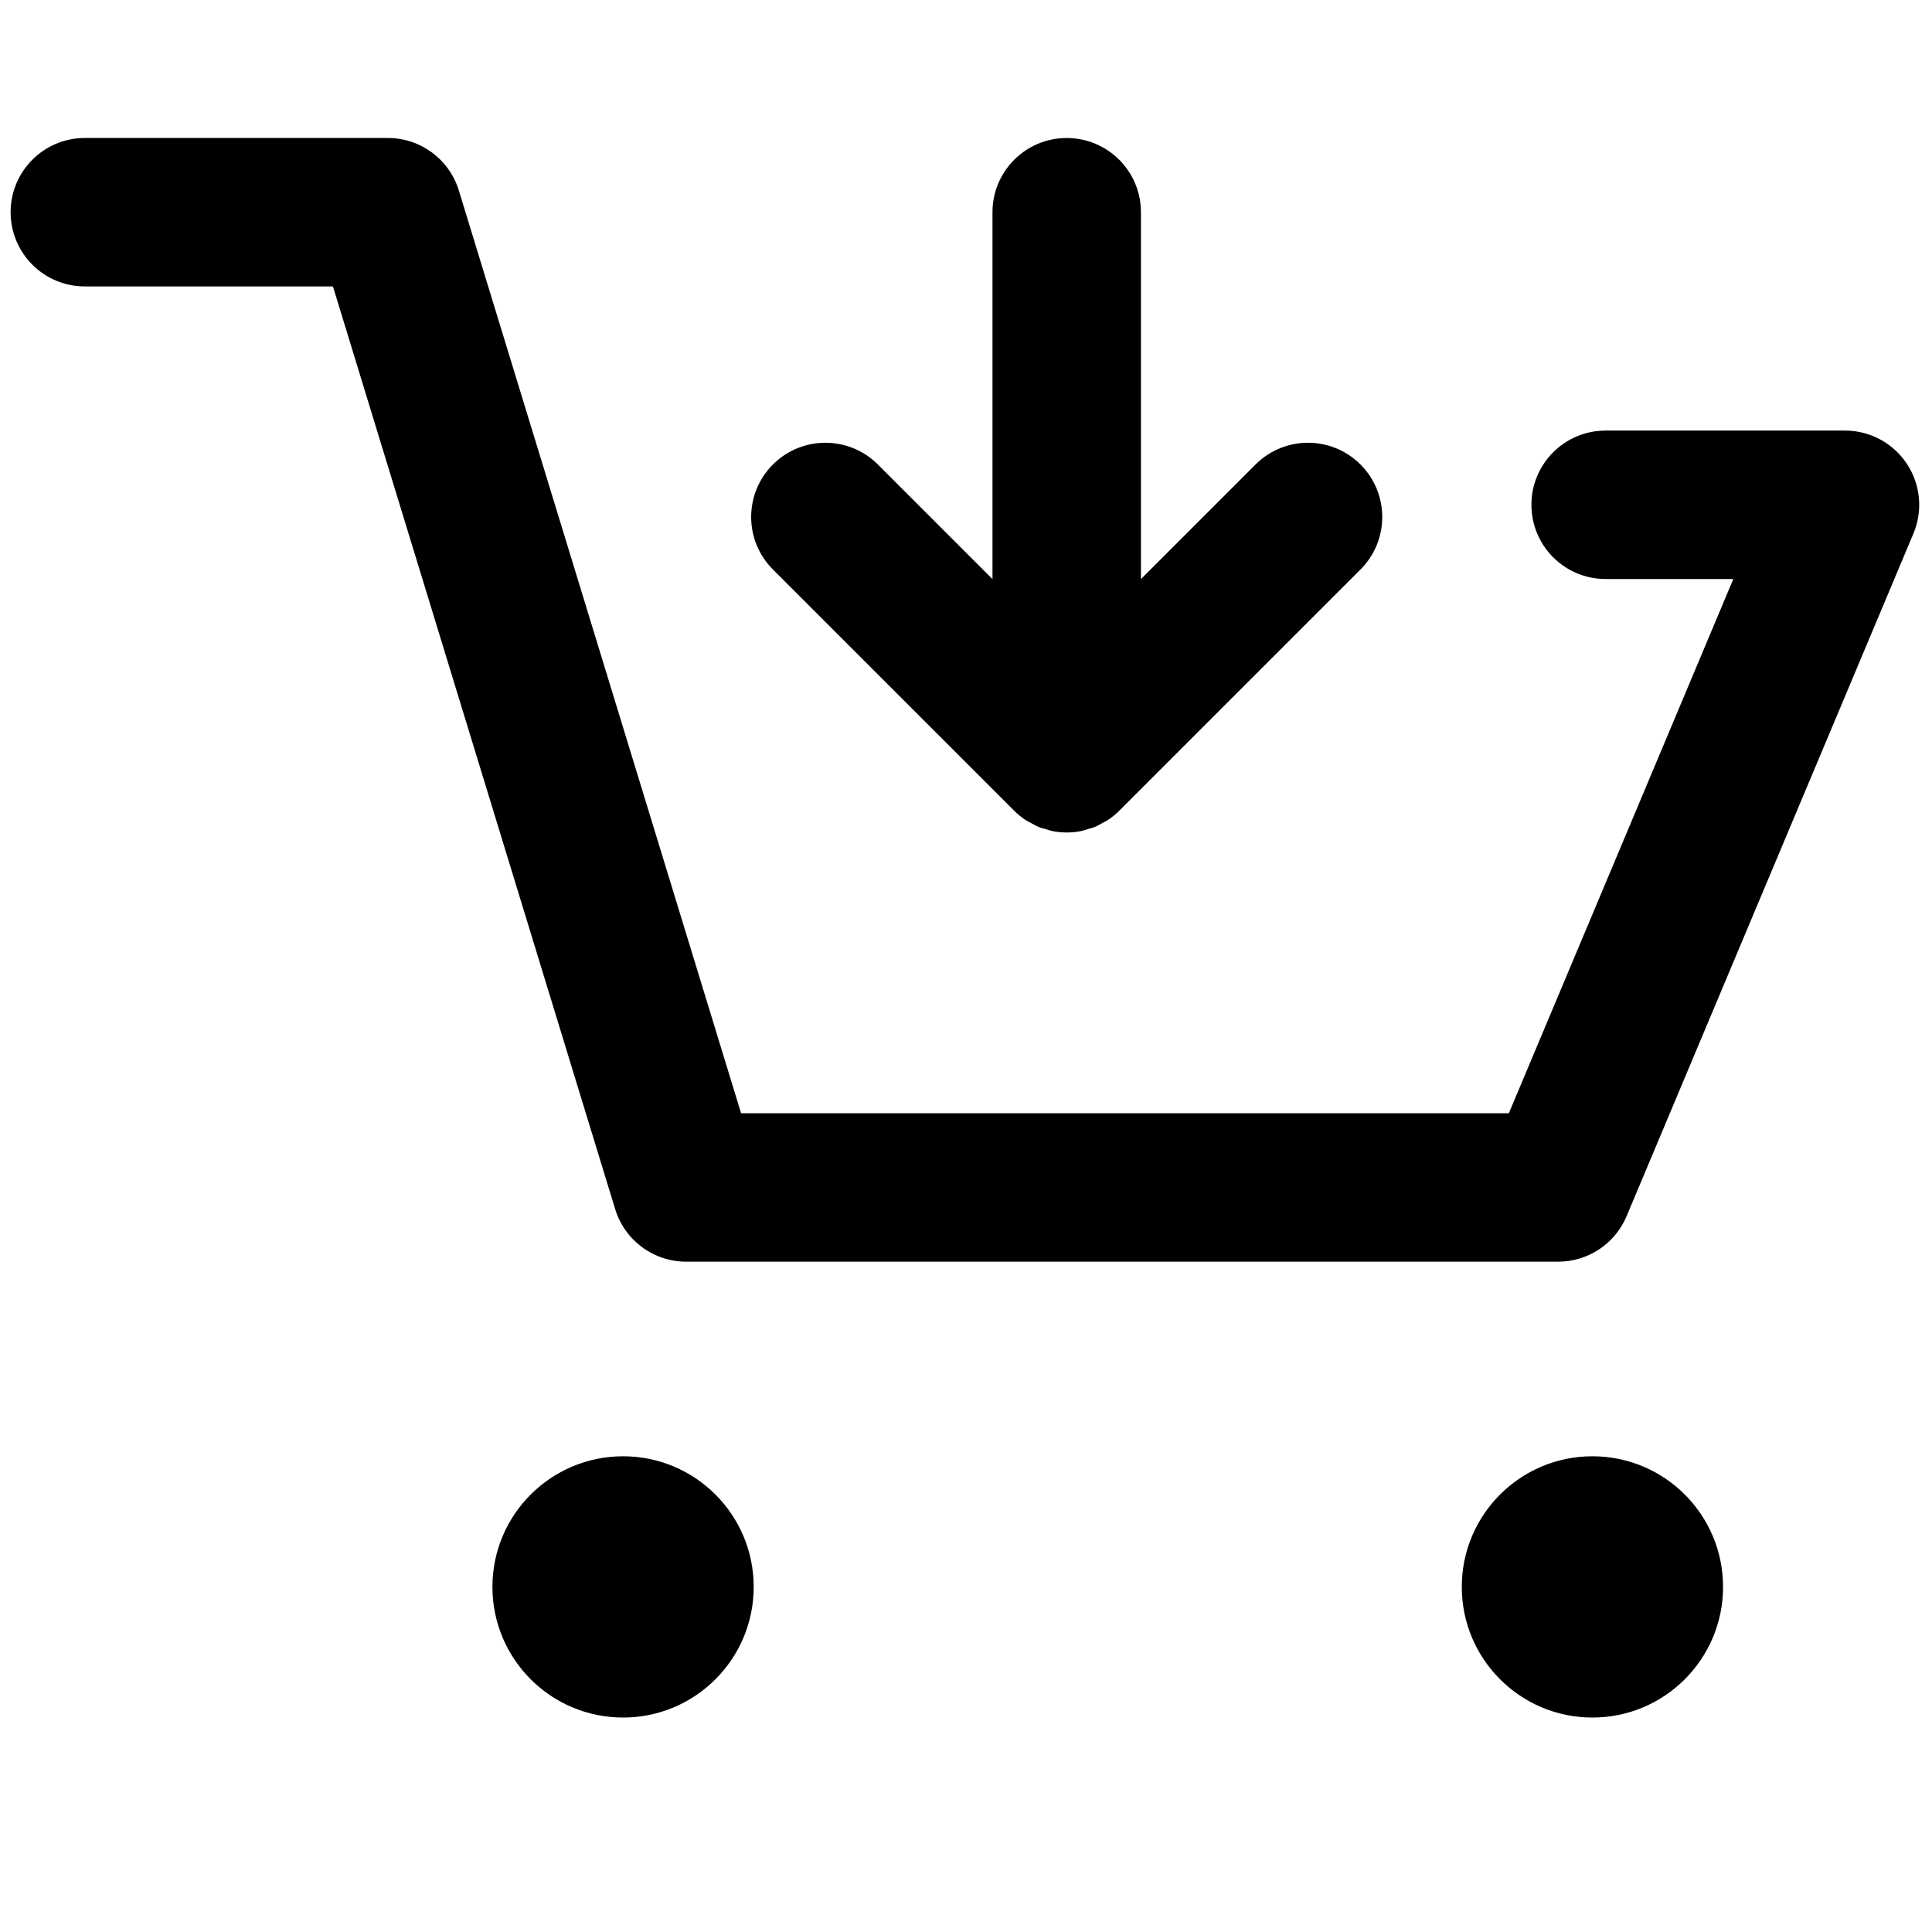
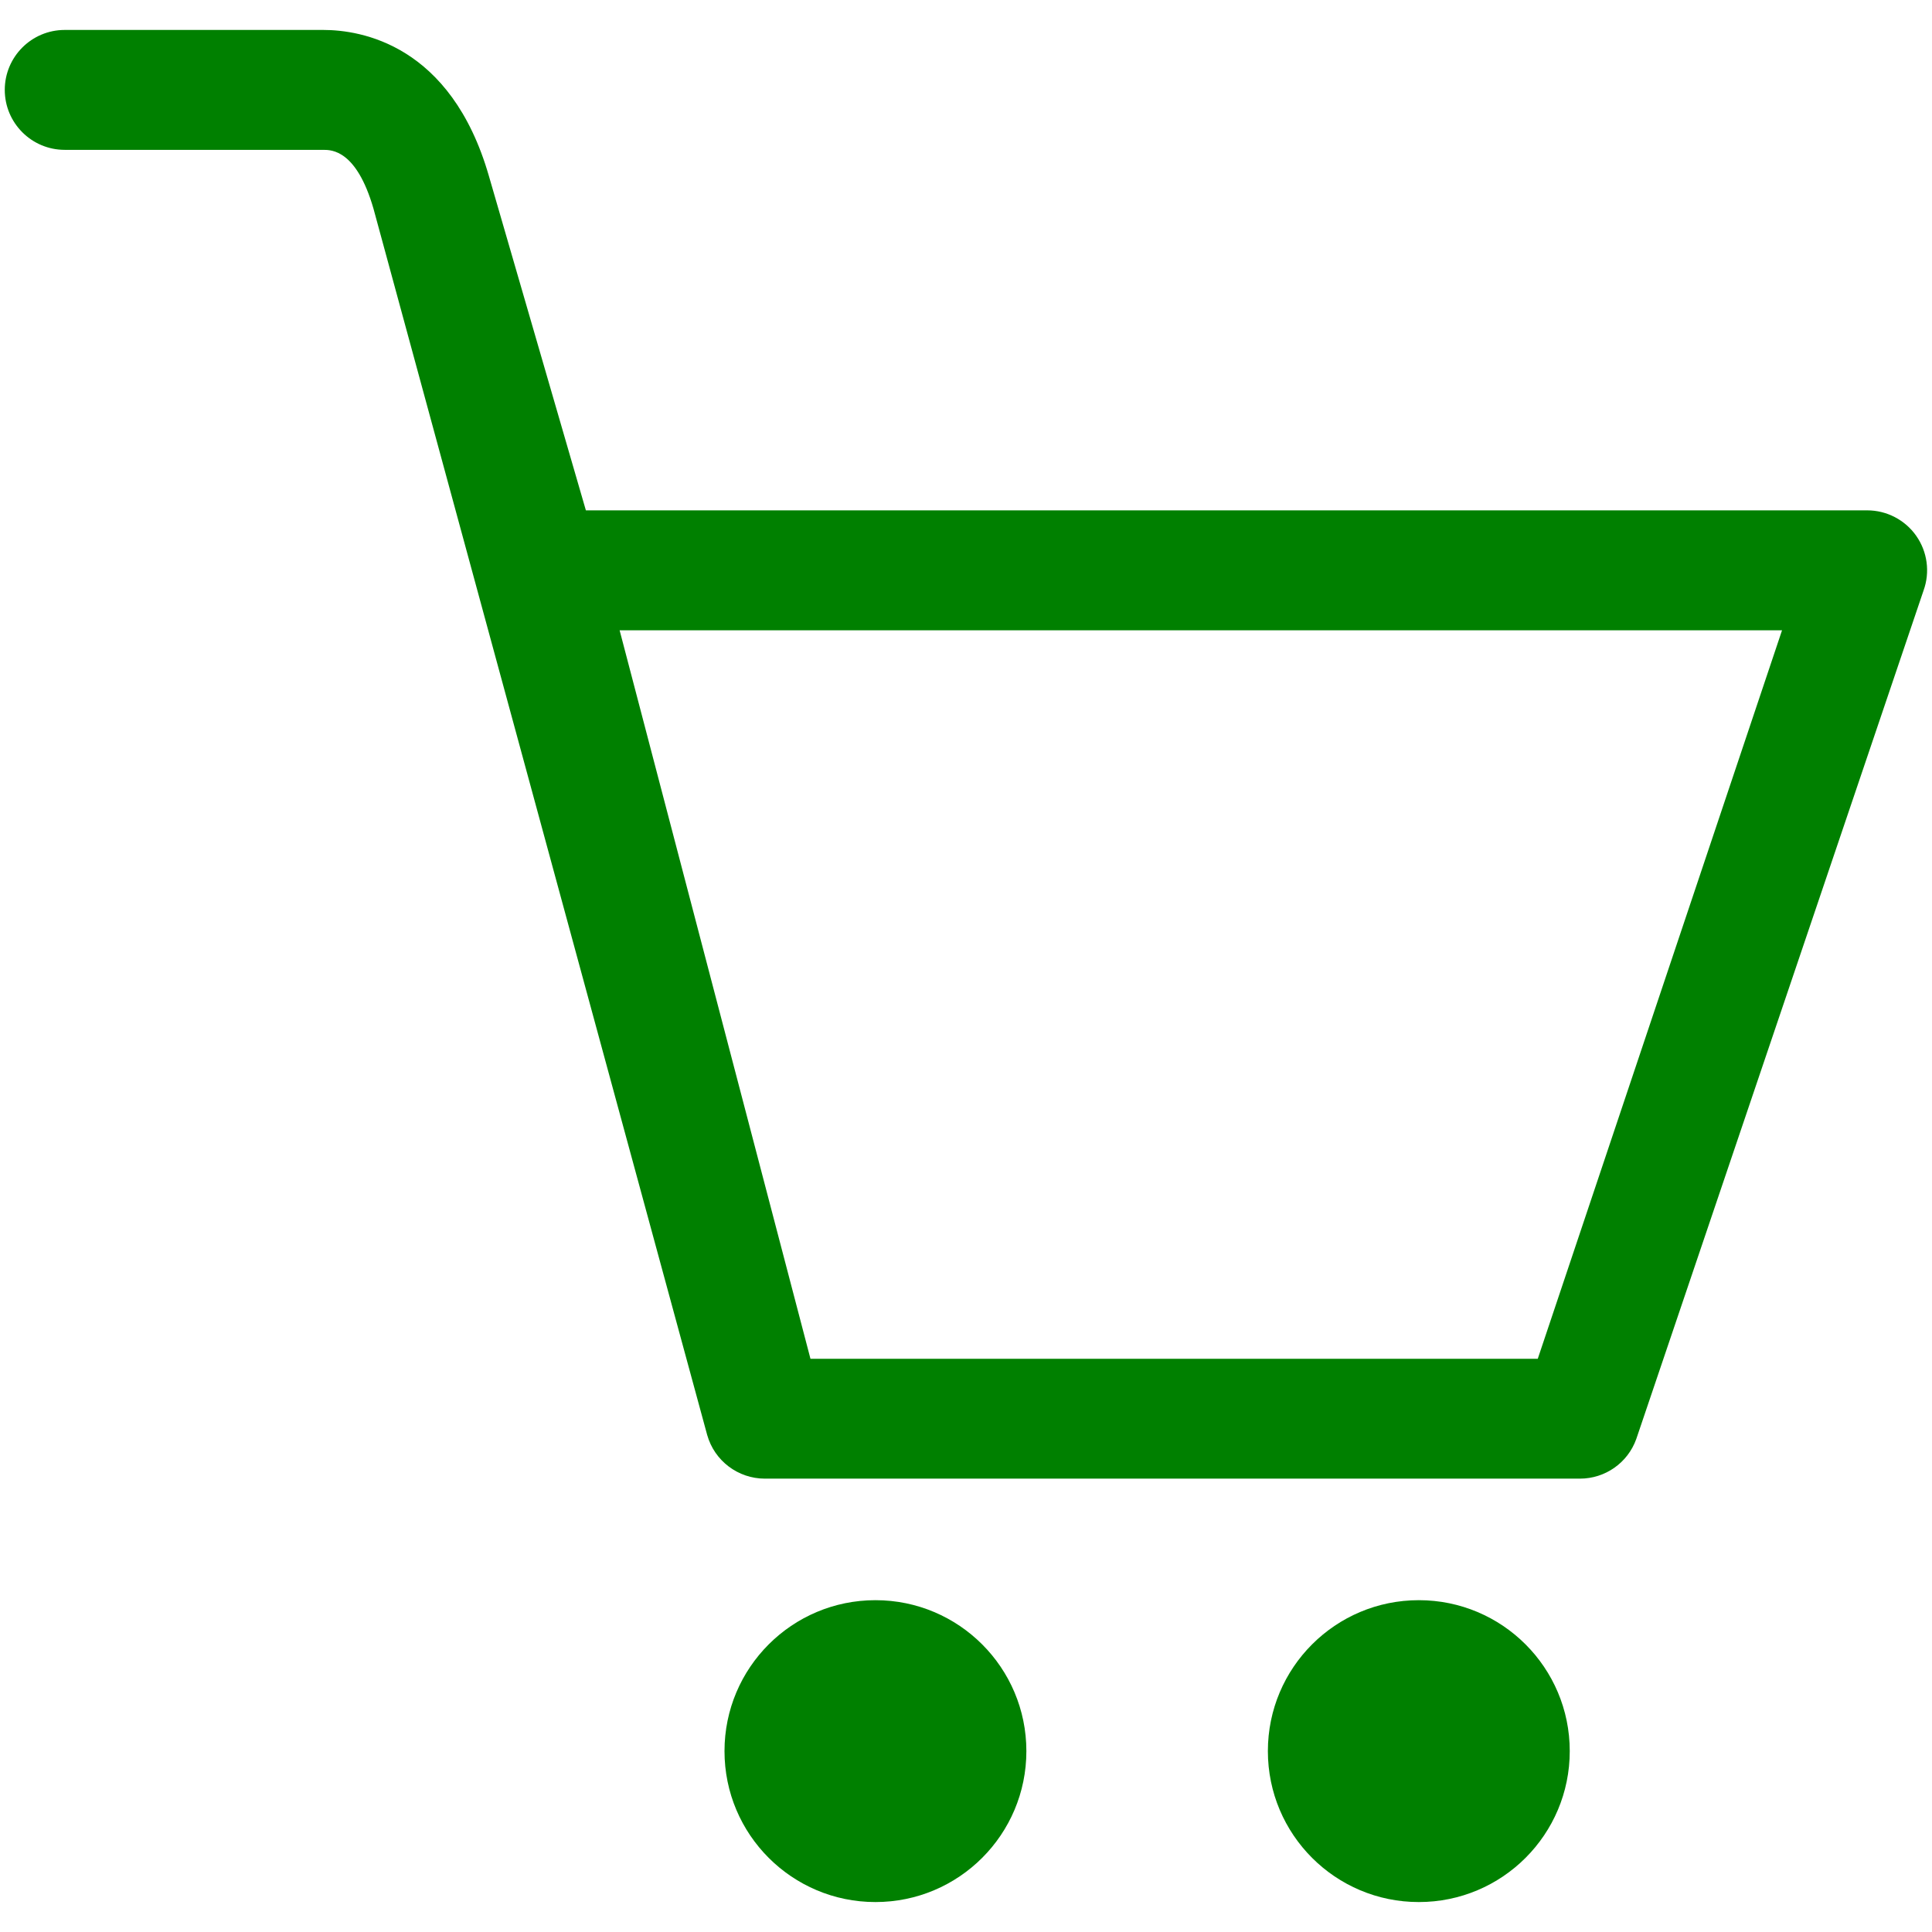
- <svg xmlns="http://www.w3.org/2000/svg" version="1.1" width="256" height="256" viewBox="0 0 256 256" xml:space="preserve">
-   <defs>
- </defs>
-   <g style="stroke: none; stroke-width: 0; stroke-dasharray: none; stroke-linecap: butt; stroke-linejoin: miter; stroke-miterlimit: 10; fill: none; fill-rule: nonzero; opacity: 1;" transform="translate(1.406593 1.406593) scale(2.81 2.81)">
-     <path d="M 72.975 58.994 H 31.855 c -1.539 0 -2.897 -1.005 -3.347 -2.477 L 15.199 13.006 H 3.5 c -1.933 0 -3.5 -1.567 -3.5 -3.5 s 1.567 -3.5 3.5 -3.5 h 14.289 c 1.539 0 2.897 1.005 3.347 2.476 l 13.309 43.512 h 36.204 l 10.585 -25.191 h -6.021 c -1.933 0 -3.5 -1.567 -3.5 -3.5 s 1.567 -3.5 3.5 -3.5 H 86.5 c 1.172 0 2.267 0.587 2.915 1.563 s 0.766 2.212 0.312 3.293 L 76.201 56.85 C 75.655 58.149 74.384 58.994 72.975 58.994 z" style="stroke: none; stroke-width: 1; stroke-dasharray: none; stroke-linecap: butt; stroke-linejoin: miter; stroke-miterlimit: 10; fill: rgb(0,0,0); fill-rule: nonzero; opacity: 1;" transform=" matrix(1 0 0 1 0 0) " stroke-linecap="round" />
-     <circle cx="28.88" cy="74.33" r="6.16" style="stroke: none; stroke-width: 1; stroke-dasharray: none; stroke-linecap: butt; stroke-linejoin: miter; stroke-miterlimit: 10; fill: rgb(0,0,0); fill-rule: nonzero; opacity: 1;" transform="  matrix(1 0 0 1 0 0) " />
-     <circle cx="74.59" cy="74.33" r="6.16" style="stroke: none; stroke-width: 1; stroke-dasharray: none; stroke-linecap: butt; stroke-linejoin: miter; stroke-miterlimit: 10; fill: rgb(0,0,0); fill-rule: nonzero; opacity: 1;" transform="  matrix(1 0 0 1 0 0) " />
-     <path d="M 63.653 21.403 c -1.367 -1.367 -3.582 -1.367 -4.949 0 L 53.3 26.807 v -17.3 c 0 -1.933 -1.567 -3.5 -3.5 -3.5 s -3.5 1.567 -3.5 3.5 v 17.3 l -5.404 -5.404 c -1.366 -1.366 -3.583 -1.367 -4.95 0 c -1.367 1.367 -1.367 3.583 0 4.95 l 11.378 11.377 c 0.163 0.163 0.343 0.309 0.535 0.438 c 0.084 0.056 0.176 0.095 0.264 0.143 c 0.112 0.061 0.22 0.129 0.338 0.178 c 0.115 0.047 0.234 0.075 0.353 0.109 c 0.1 0.03 0.197 0.068 0.301 0.089 c 0.226 0.045 0.456 0.069 0.685 0.069 s 0.459 -0.024 0.685 -0.069 c 0.104 -0.021 0.2 -0.059 0.301 -0.089 c 0.118 -0.035 0.238 -0.062 0.353 -0.109 c 0.119 -0.049 0.227 -0.117 0.338 -0.178 c 0.088 -0.048 0.18 -0.087 0.264 -0.143 c 0.193 -0.129 0.372 -0.274 0.535 -0.438 l 11.378 -11.377 C 65.021 24.985 65.021 22.77 63.653 21.403 z" style="stroke: none; stroke-width: 1; stroke-dasharray: none; stroke-linecap: butt; stroke-linejoin: miter; stroke-miterlimit: 10; fill: rgb(0,0,0); fill-rule: nonzero; opacity: 1;" transform=" matrix(1 0 0 1 0 0) " stroke-linecap="round" />
-   </g>
+ <svg xmlns="http://www.w3.org/2000/svg" fill="green" width="800px" height="800px" viewBox="0 0 32 32" version="1.1">
+   <path d="M31.739 8.875c-0.186-0.264-0.489-0.422-0.812-0.422h-21.223l-1.607-5.54c-0.63-2.182-2.127-2.417-2.741-2.417h-4.284c-0.549 0-0.993 0.445-0.993 0.993s0.445 0.993 0.993 0.993h4.283c0.136 0 0.549 0 0.831 0.974l5.527 20.311c0.12 0.428 0.511 0.724 0.956 0.724h13.499c0.419 0 0.793-0.262 0.934-0.657l4.758-14.053c0.11-0.304 0.064-0.643-0.122-0.907zM25.47 22.506h-12.046l-3.161-12.066h19.253zM23.5 26.504c-1.381 0-2.5 1.119-2.5 2.5s1.119 2.5 2.5 2.5 2.5-1.119 2.5-2.5c0-1.381-1.119-2.5-2.5-2.5zM14.5 26.504c-1.381 0-2.5 1.119-2.5 2.5s1.119 2.5 2.5 2.5 2.5-1.119 2.5-2.5c0-1.381-1.119-2.5-2.5-2.5z" />
</svg>
